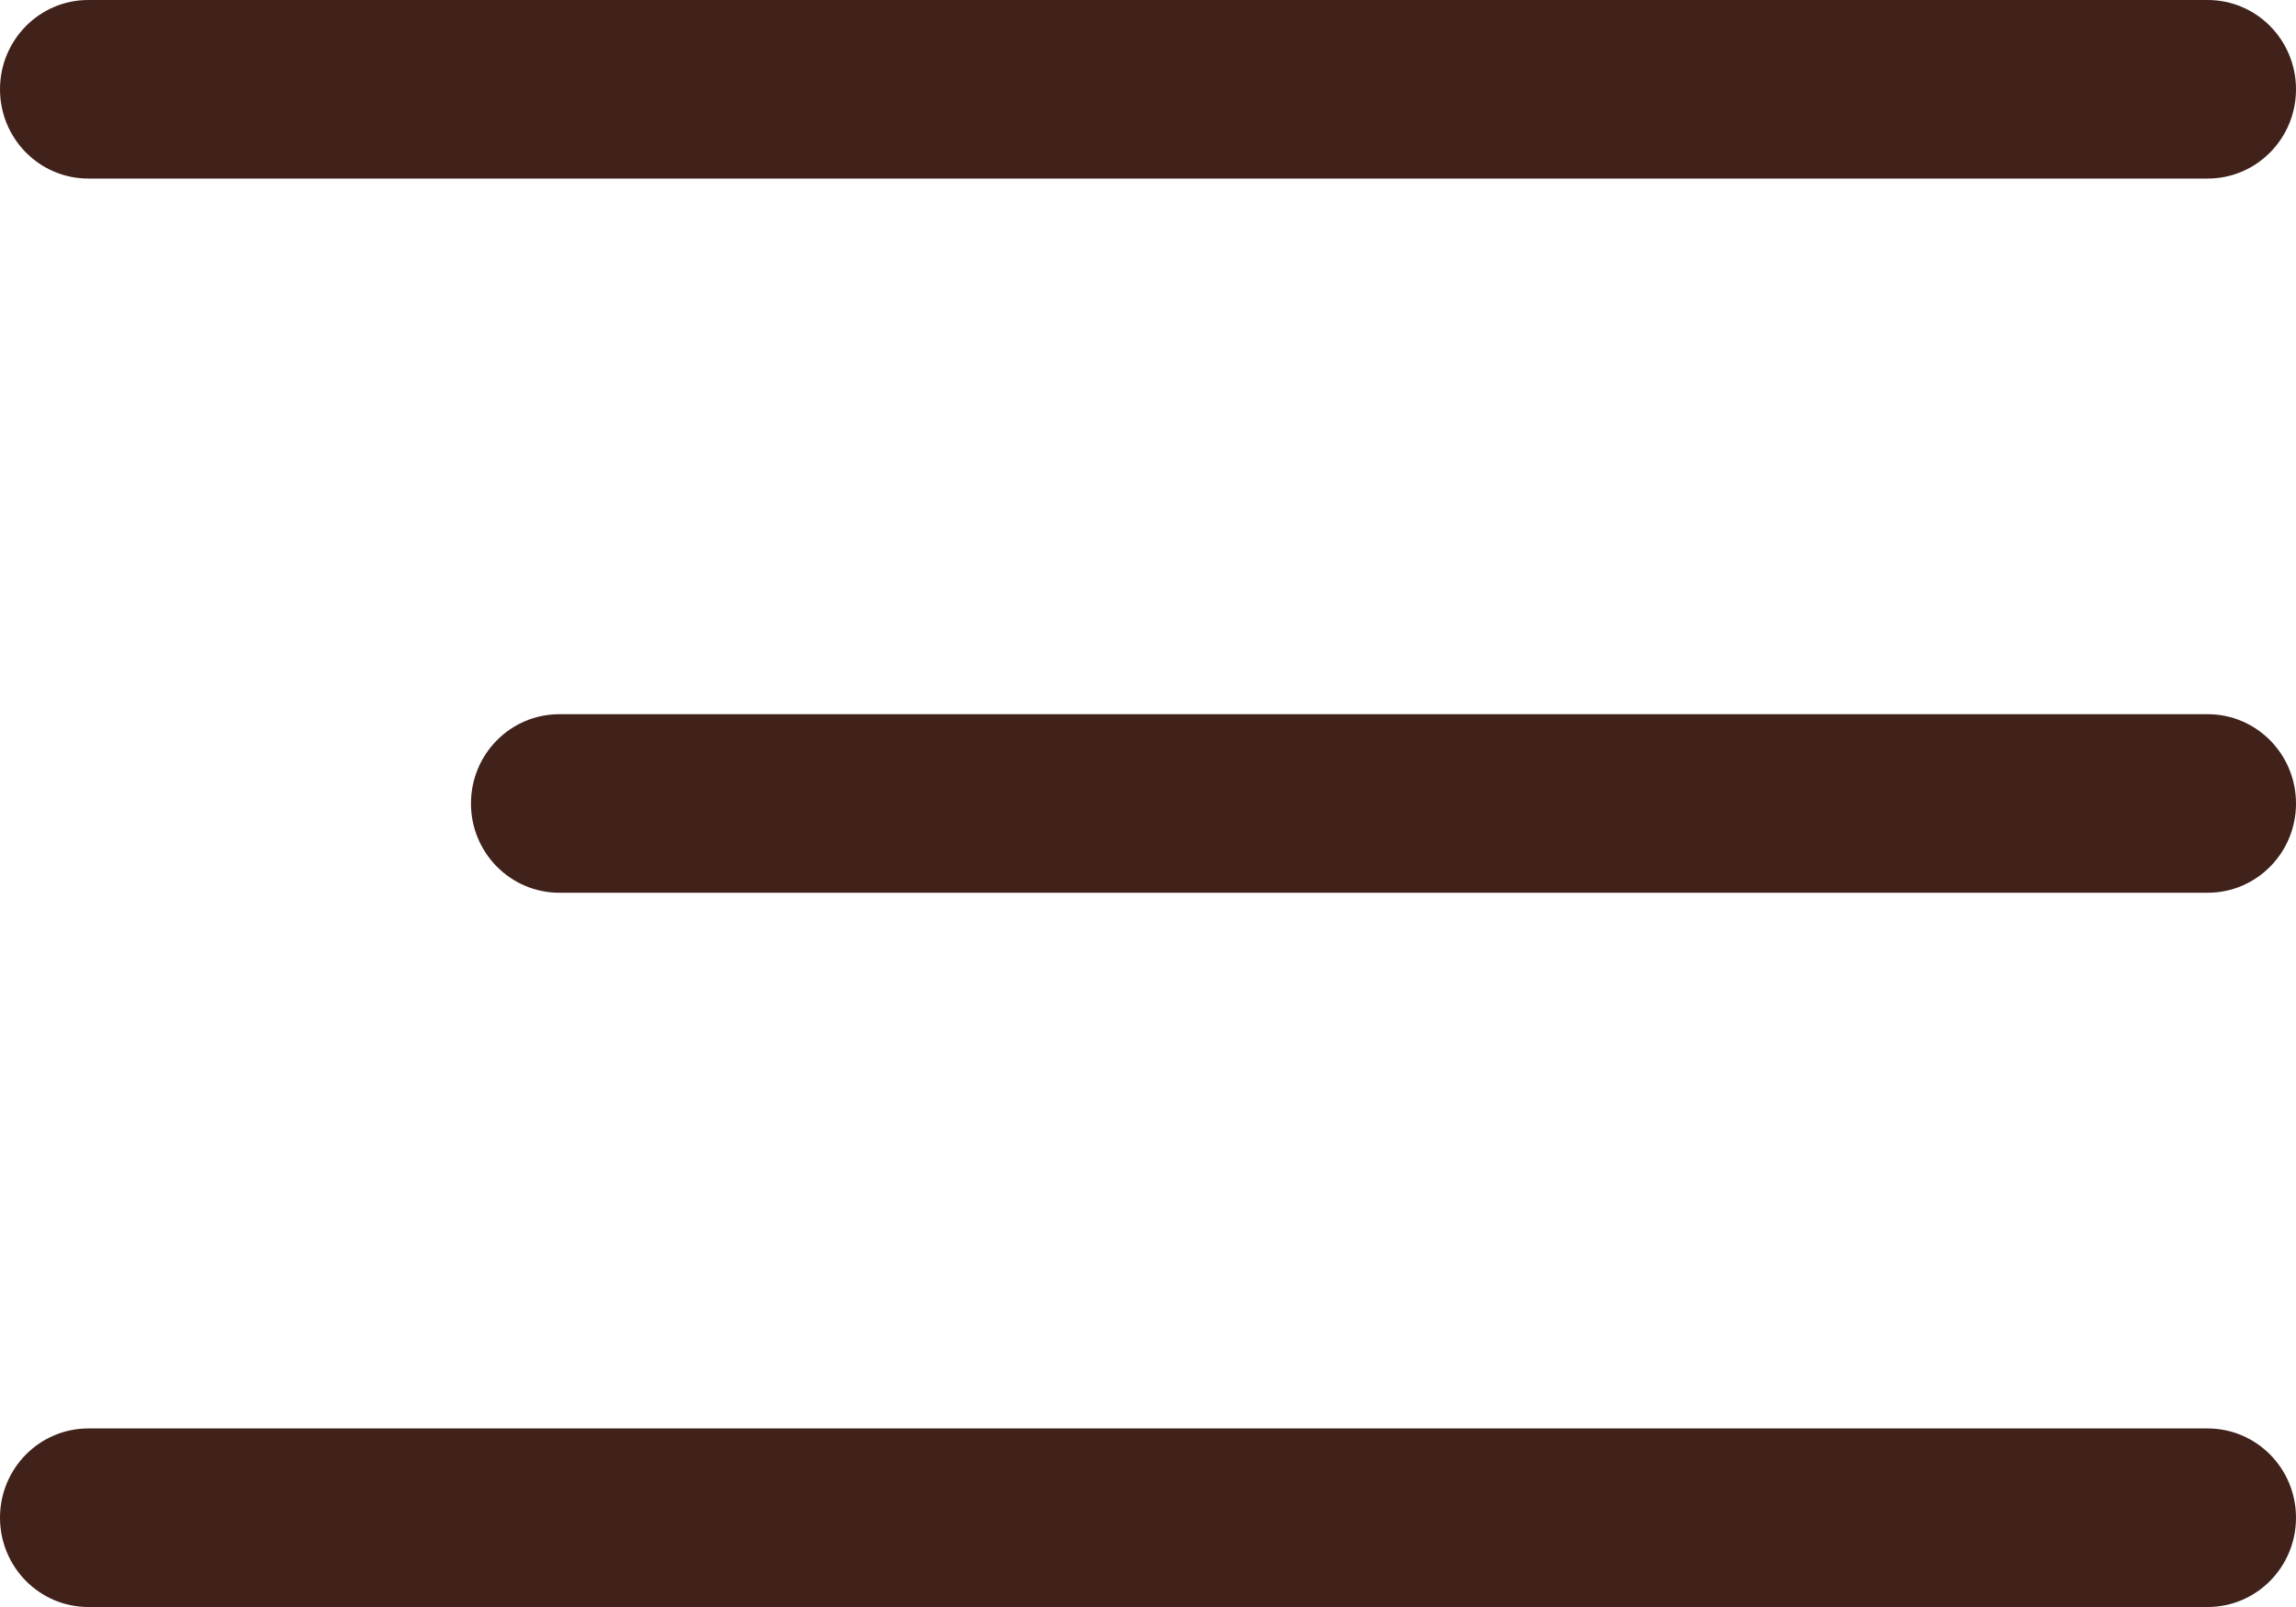
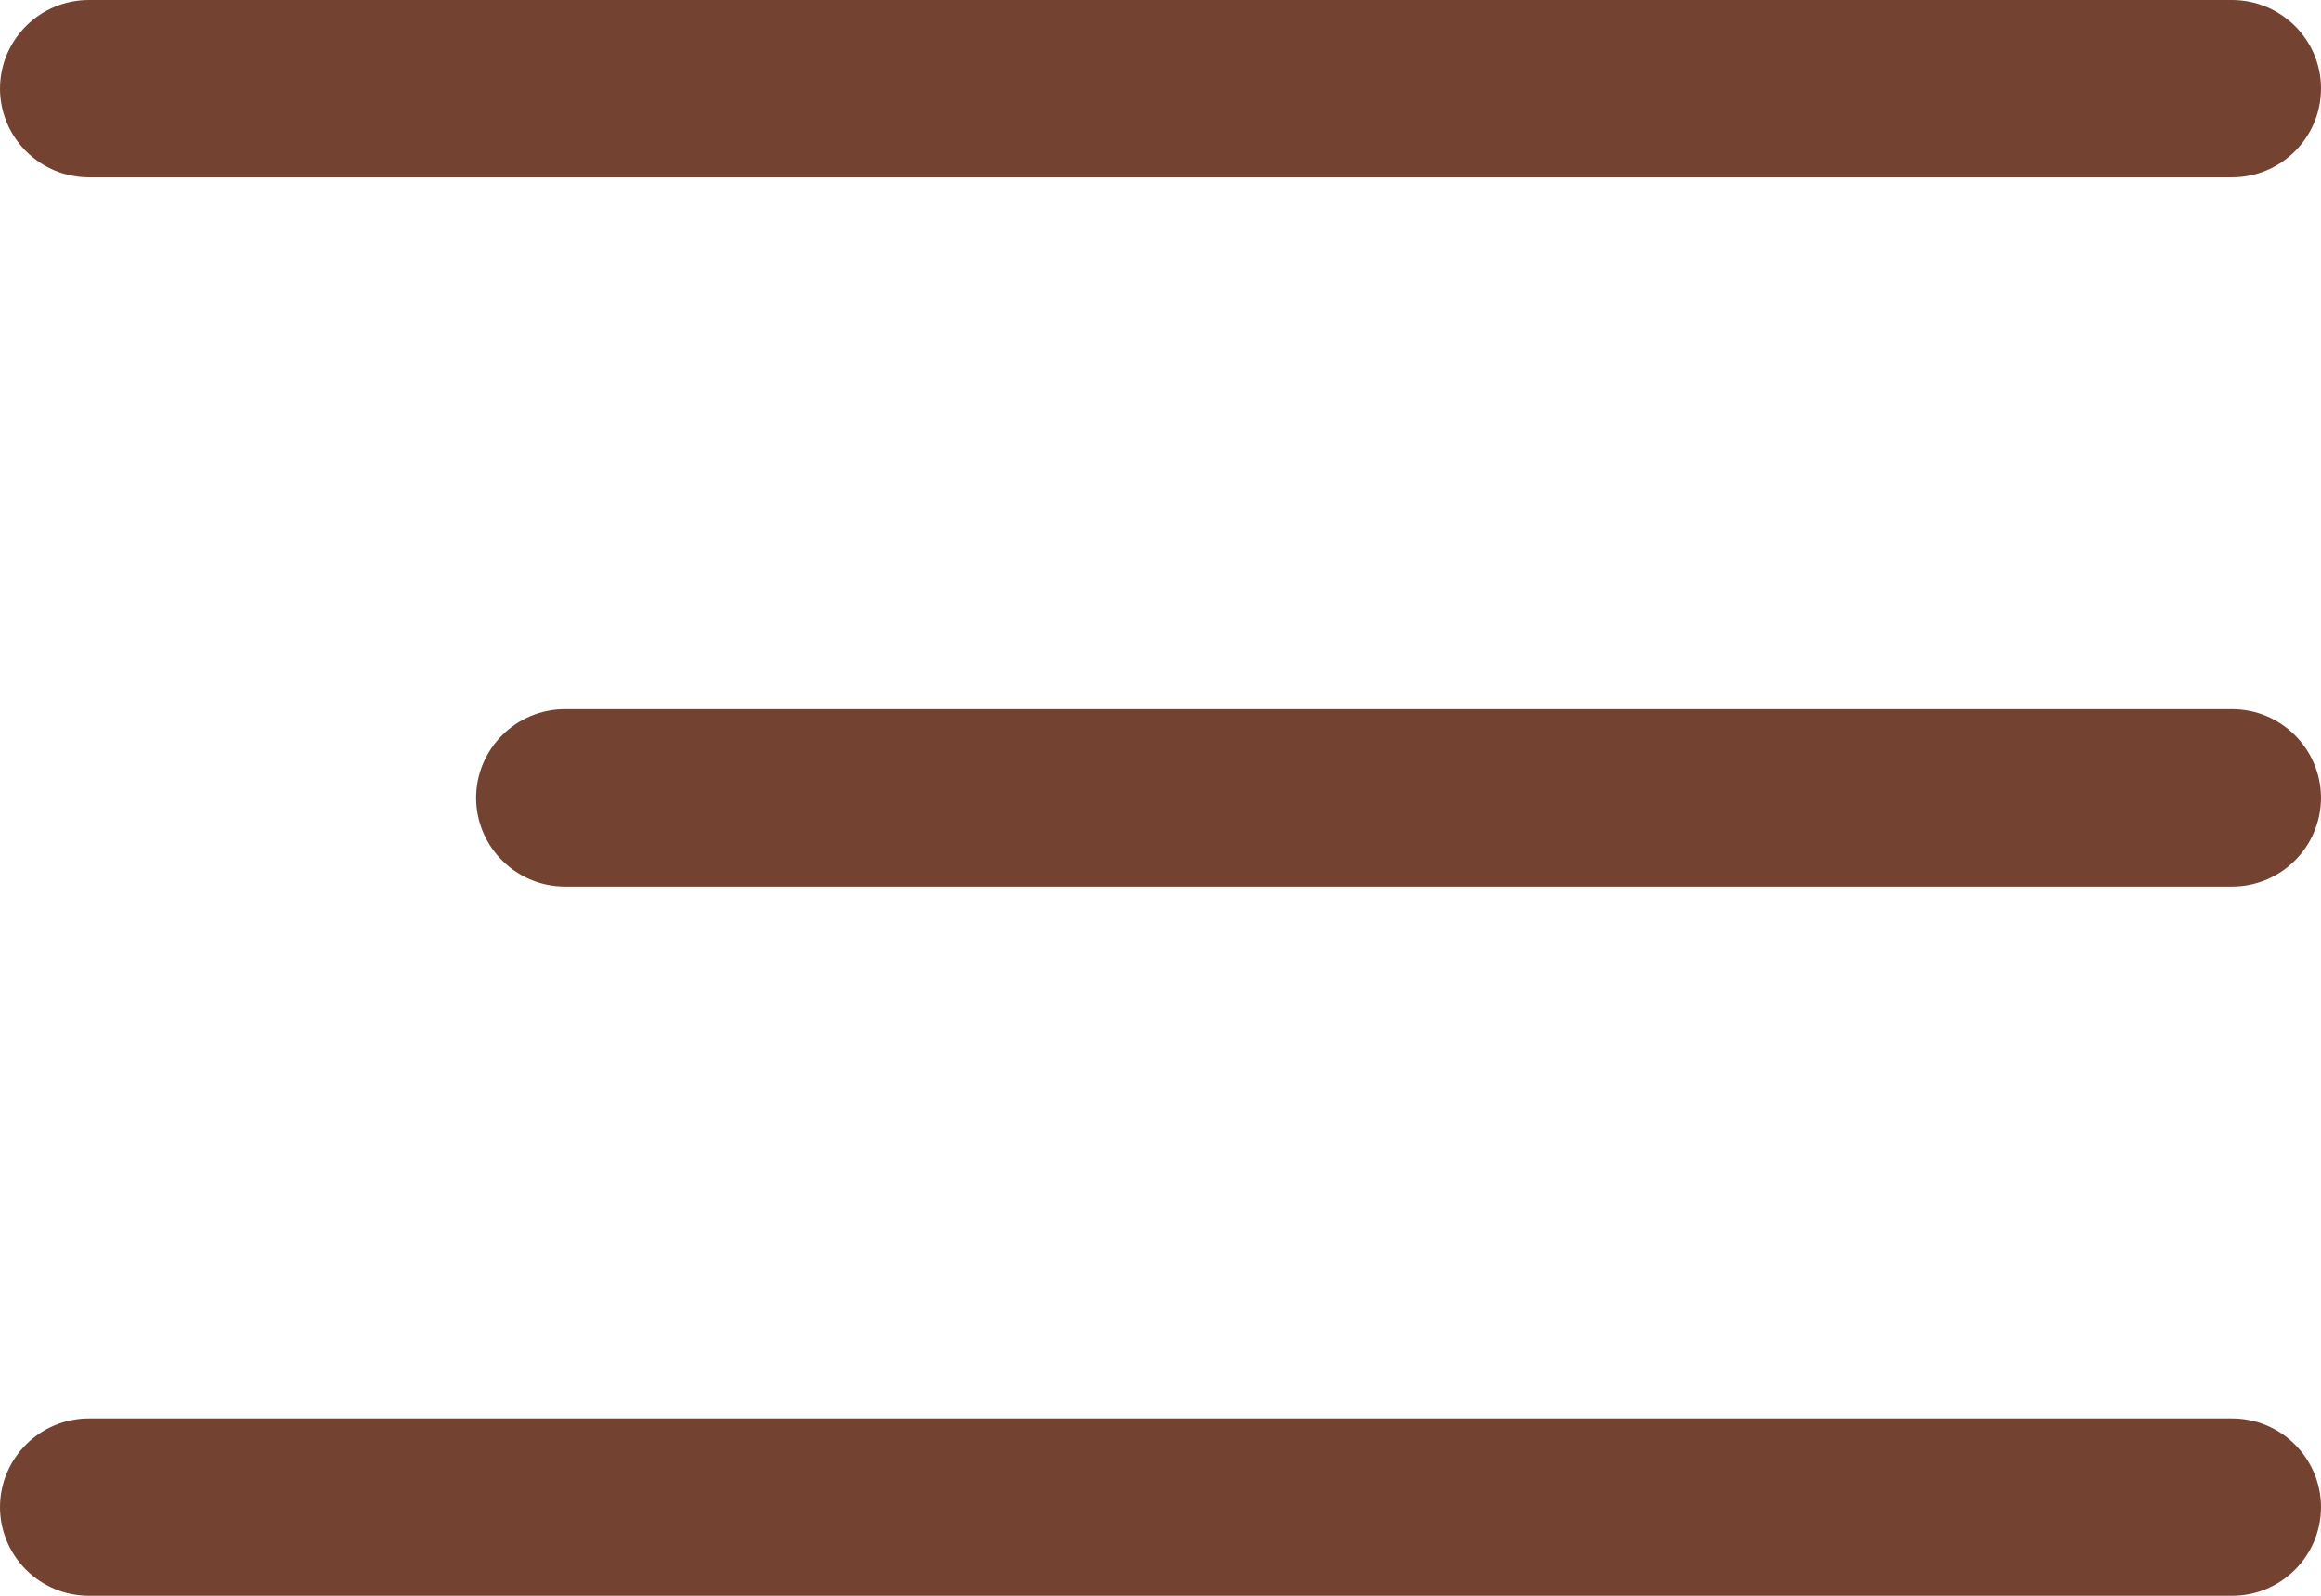
- <svg xmlns="http://www.w3.org/2000/svg" width="40" height="28" fill="none">
-   <path fill-rule="evenodd" clip-rule="evenodd" d="M0 1.556C0 .696.689 0 1.538 0h36.923C39.312 0 40 .696 40 1.556c0 .859-.689 1.555-1.538 1.555H1.538C.688 3.111 0 2.415 0 1.556zm0 24.888c0-.859.689-1.555 1.538-1.555h36.923c.85 0 1.539.696 1.539 1.555 0 .86-.689 1.556-1.538 1.556H1.538C.688 28 0 27.303 0 26.444zM8.205 14c0-.86.689-1.556 1.539-1.556h28.718c.85 0 1.538.697 1.538 1.556 0 .86-.689 1.555-1.538 1.555H9.744c-.85 0-1.539-.696-1.539-1.555z" fill="#40221B" />
+ <svg xmlns="http://www.w3.org/2000/svg" width="48" height="33" fill="none">
+   <path fill-rule="evenodd" clip-rule="evenodd" d="M0 1.833A1.84 1.84 0 011.846 0h44.308C47.174 0 48 .82 48 1.833a1.84 1.84 0 01-1.846 1.834H1.846A1.84 1.84 0 010 1.833zm0 29.334a1.84 1.84 0 011.846-1.834h44.308A1.84 1.84 0 0148 31.167 1.84 1.84 0 0146.154 33H1.846A1.84 1.84 0 010 31.167zM9.846 16.5a1.84 1.84 0 011.846-1.834h34.462A1.84 1.84 0 0148 16.5a1.84 1.84 0 01-1.846 1.833H11.692A1.84 1.84 0 019.846 16.5z" fill="#734230" />
</svg>
